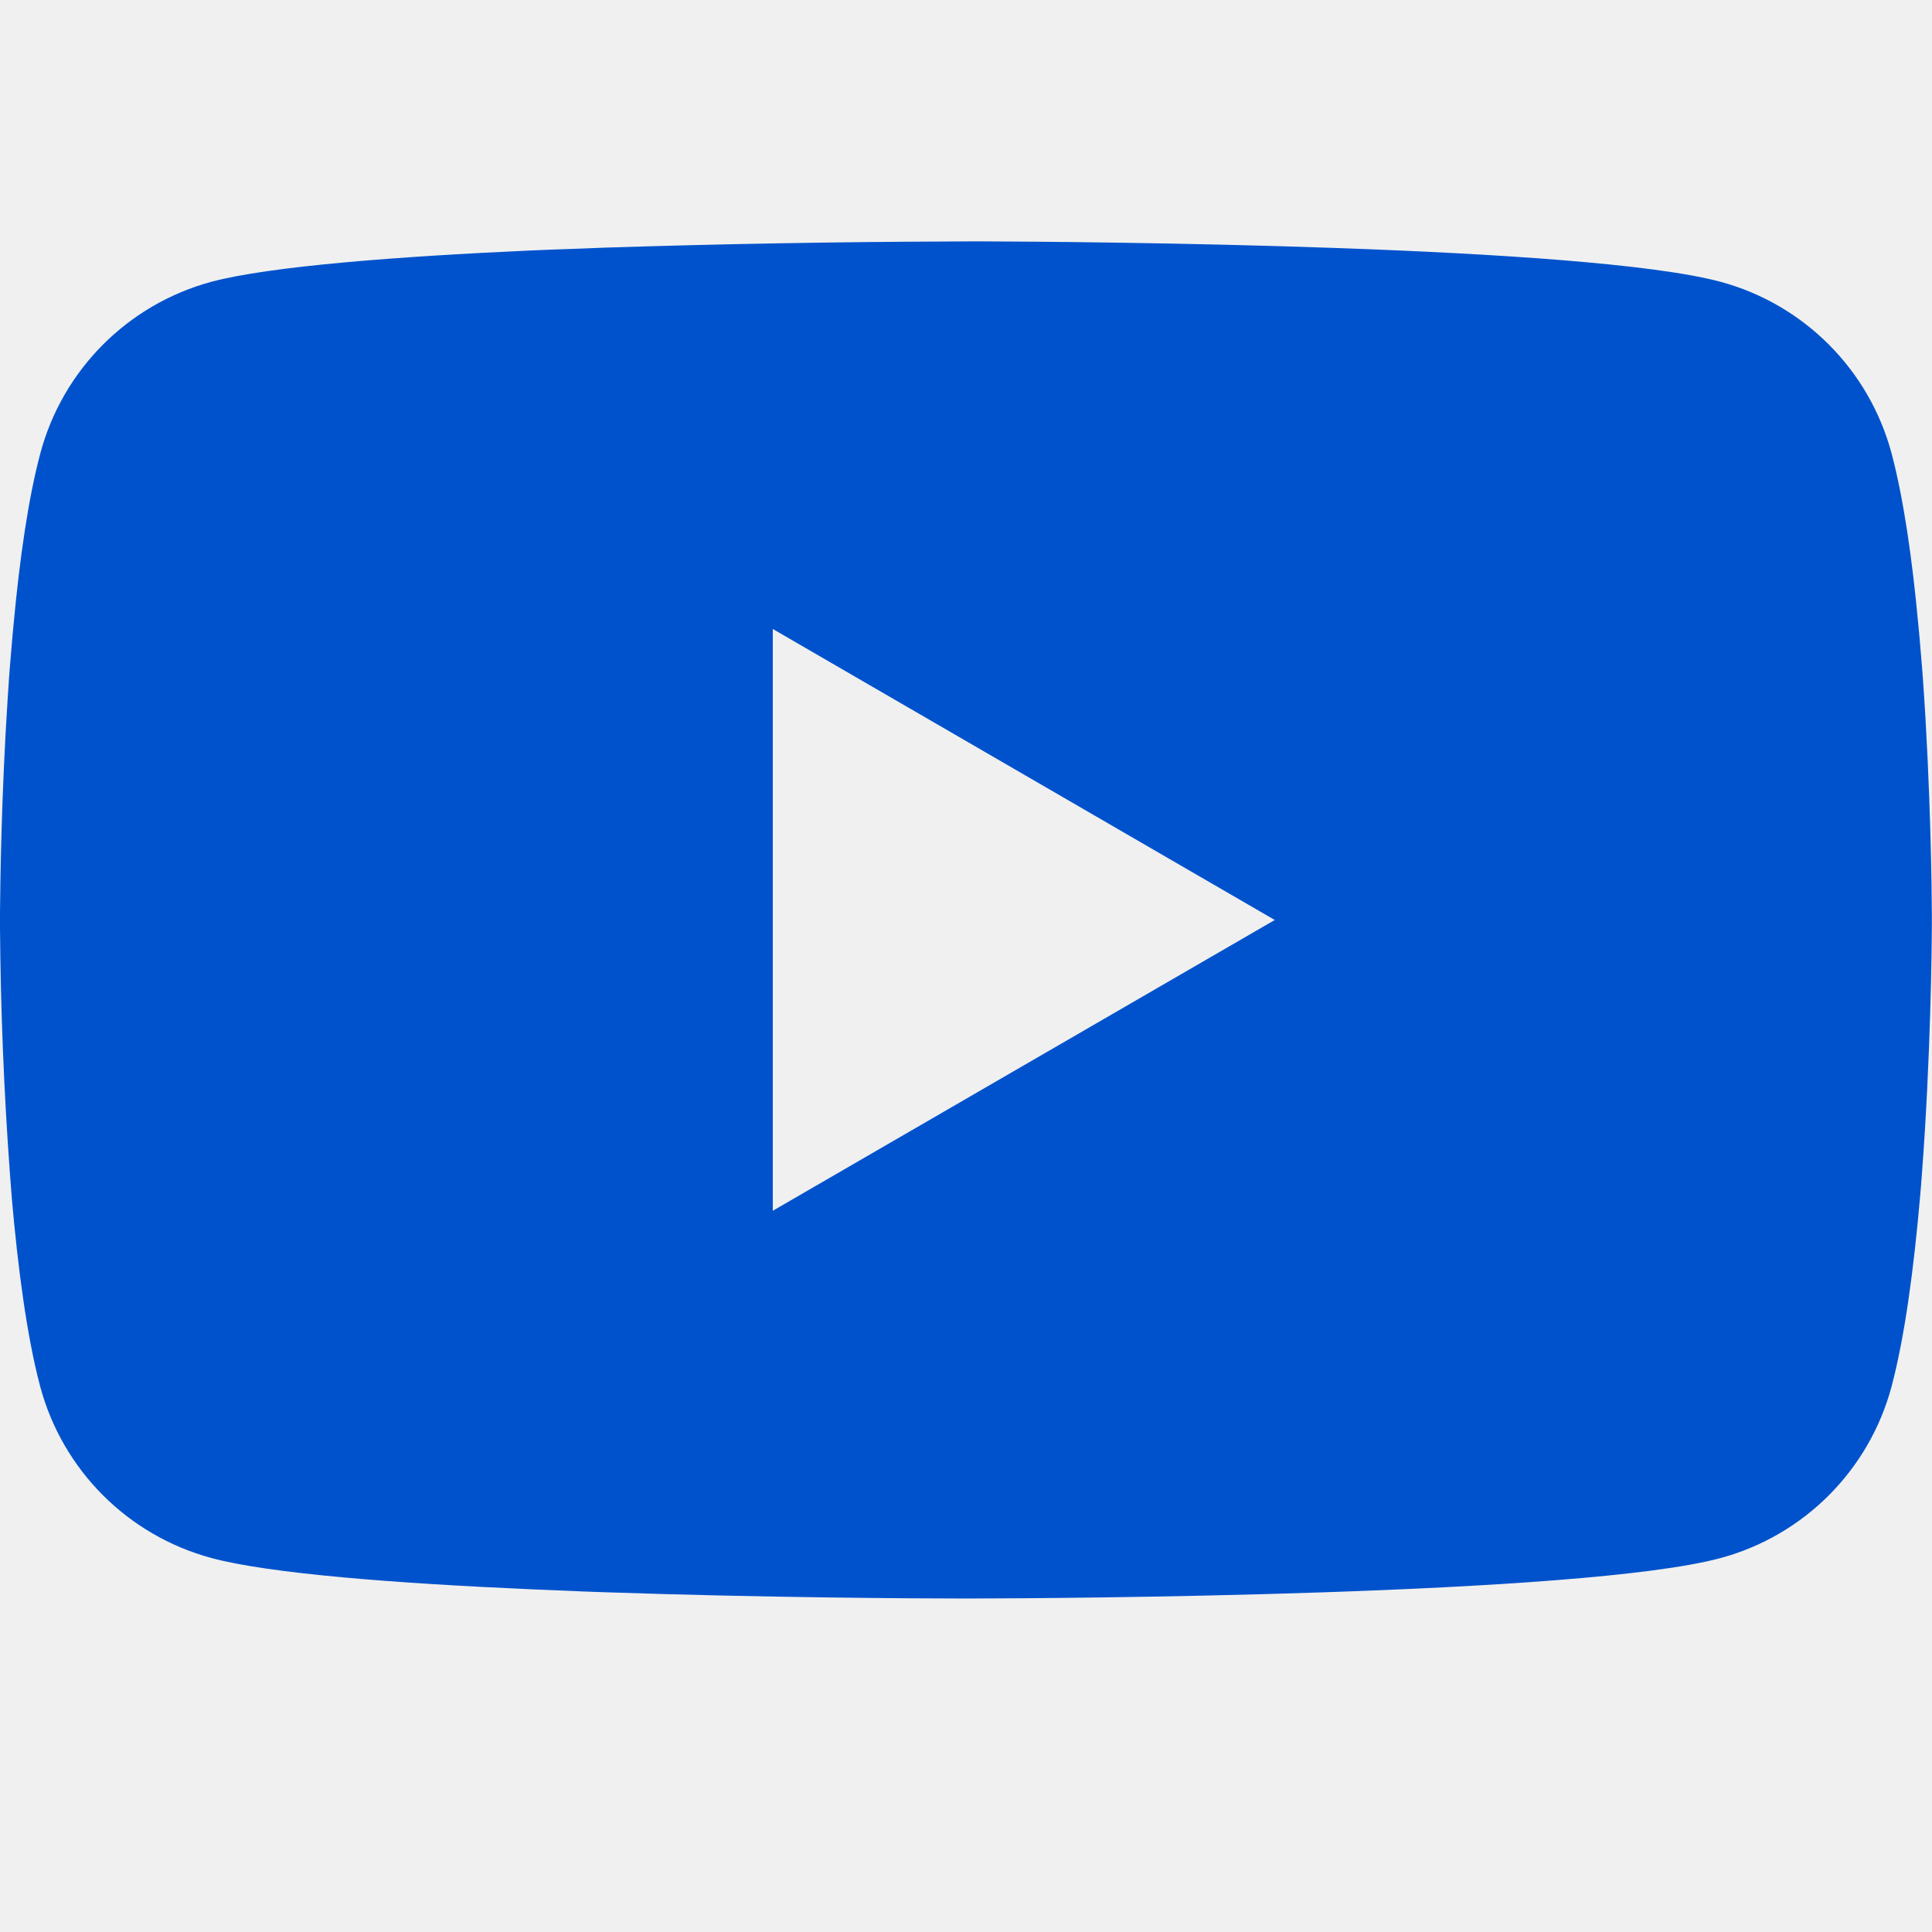
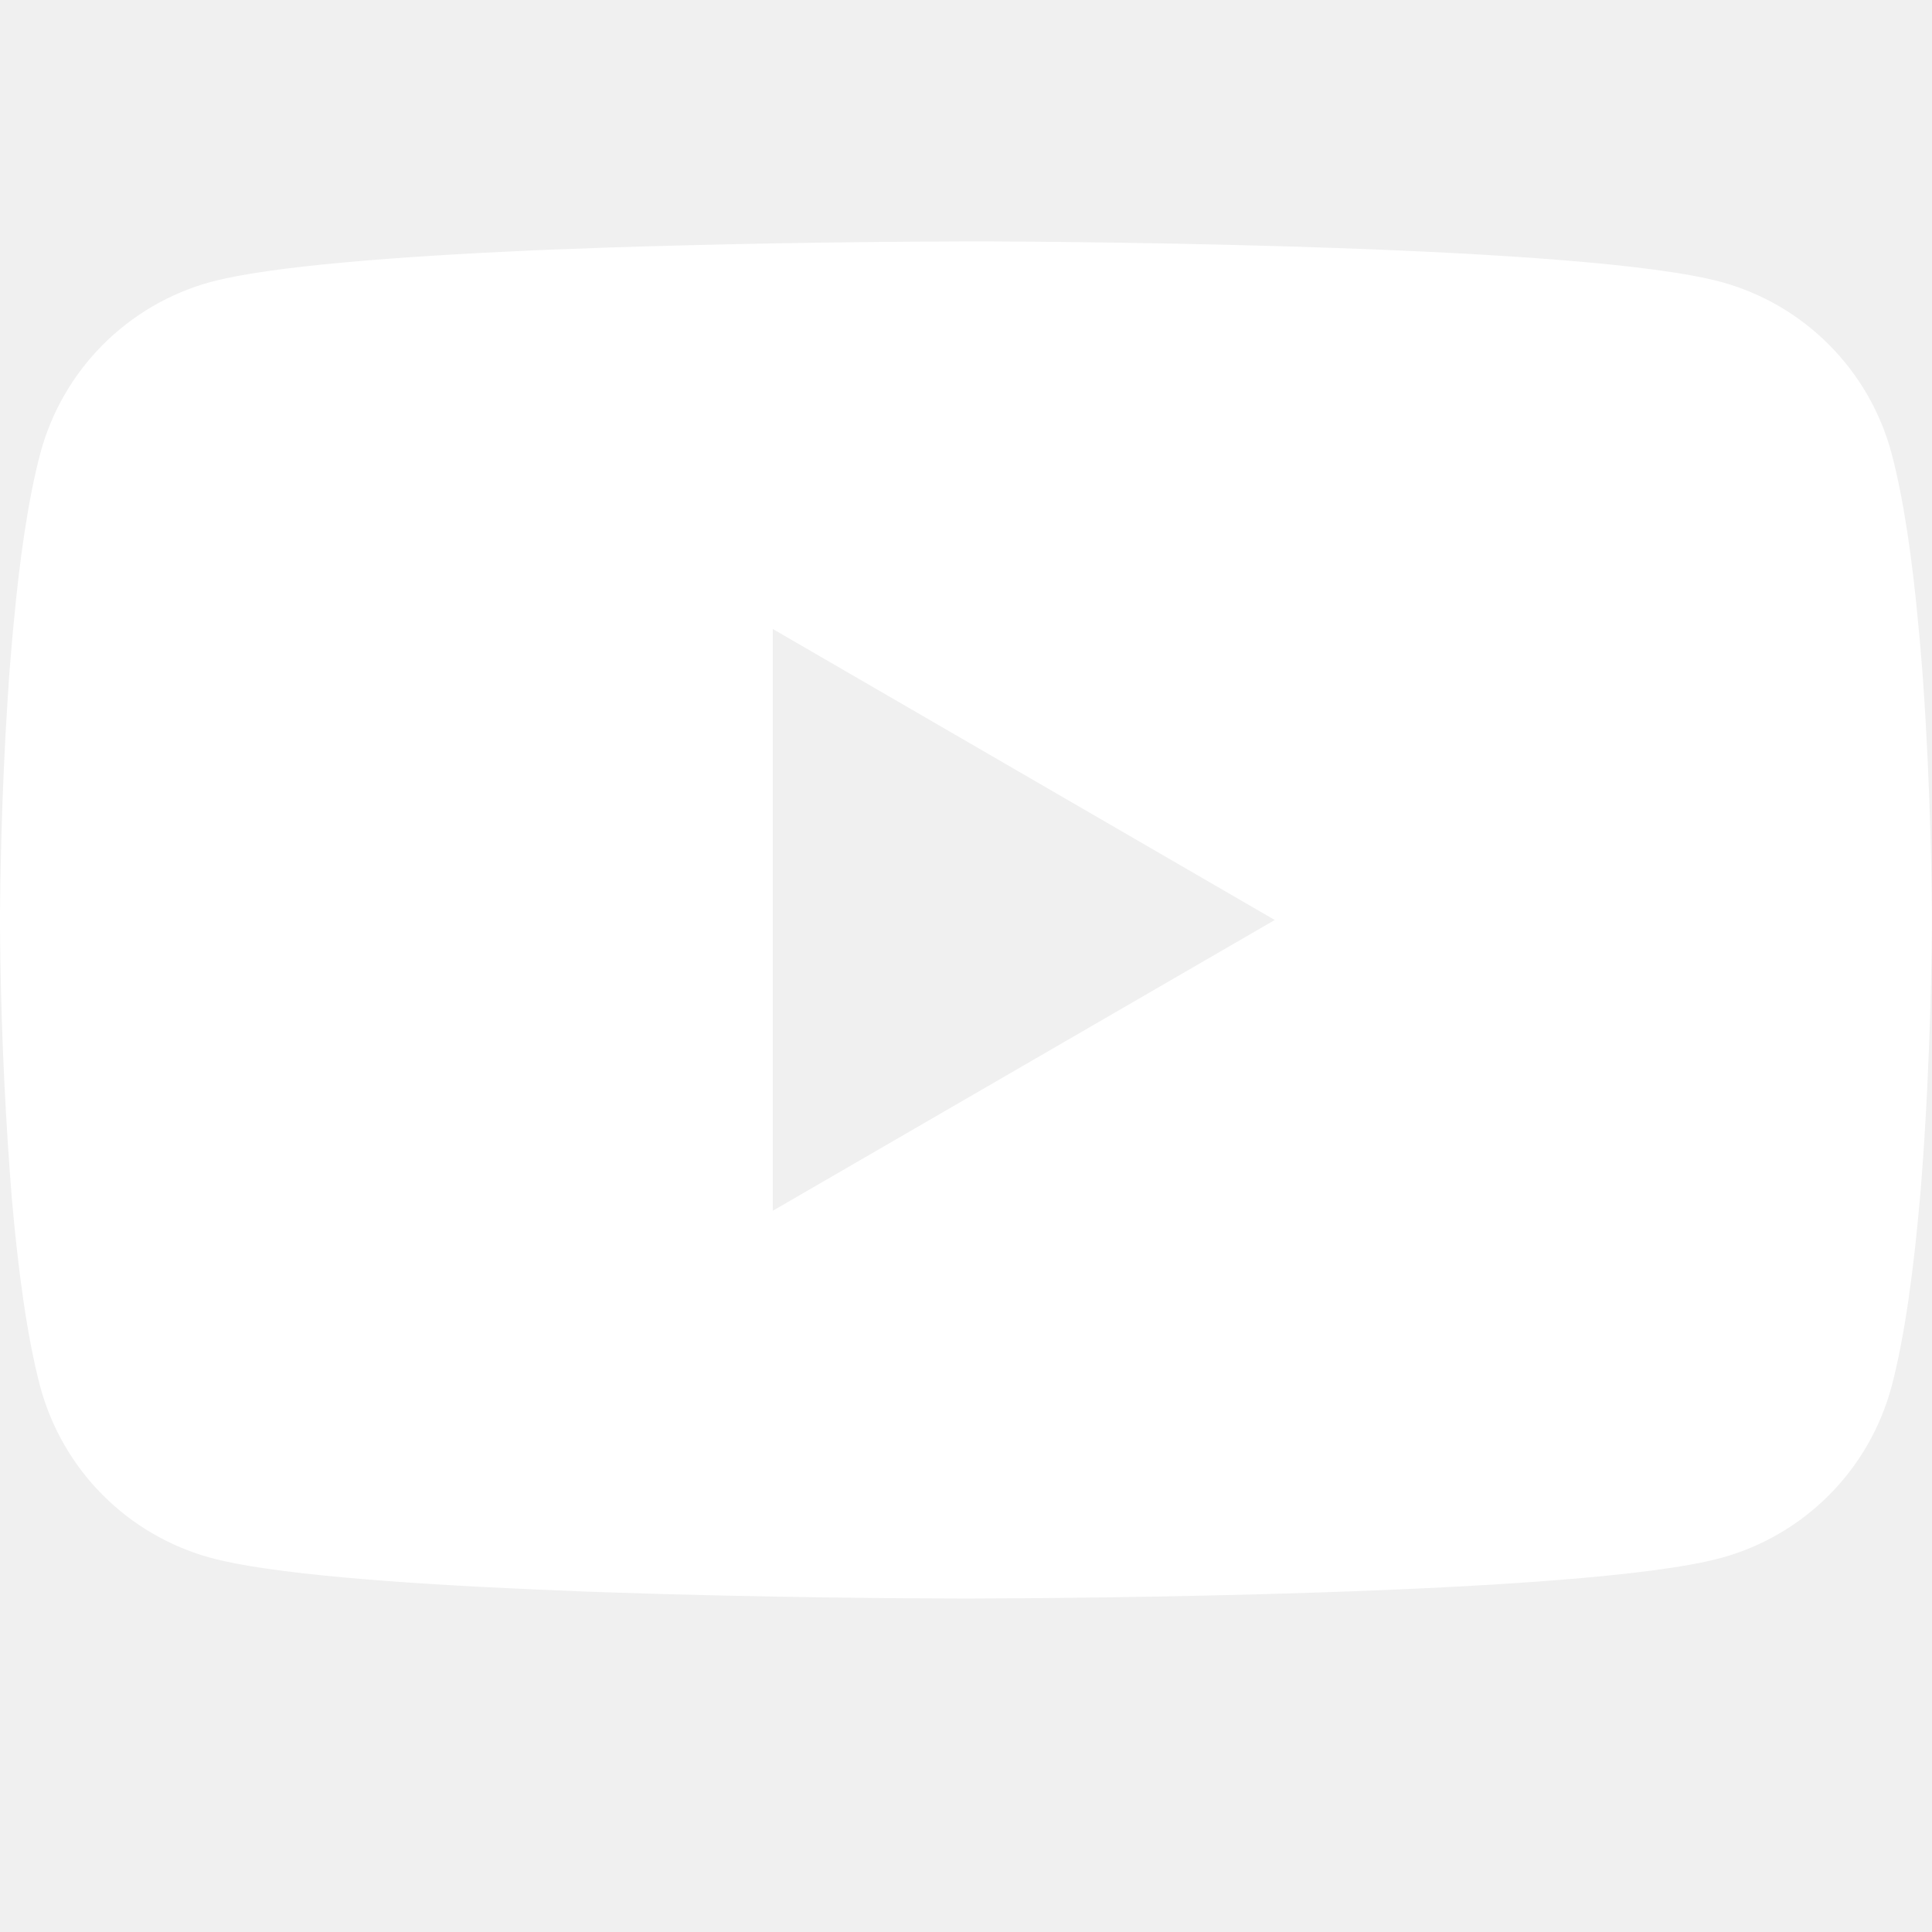
- <svg xmlns="http://www.w3.org/2000/svg" width="16" height="16" fill="#0052CC" class="bi bi-youtube" viewBox="0 0 16 16">
+ <svg xmlns="http://www.w3.org/2000/svg" width="16" height="16" fill="#FFFFFF" class="bi bi-youtube" viewBox="0 0 16 16">
  <path d="M8.051 1.999h.089c.822.003 4.987.033 6.11.335a2.01 2.01 0 0 1 1.415 1.42c.101.38.172.883.22 1.402l.01.104.022.26.008.104c.065.914.073 1.77.074 1.957v.075c-.001.194-.01 1.108-.082 2.06l-.008.105-.009.104c-.05.572-.124 1.14-.235 1.558a2.01 2.01 0 0 1-1.415 1.42c-1.16.312-5.569.334-6.18.335h-.142c-.309 0-1.587-.006-2.927-.052l-.17-.006-.087-.004-.171-.007-.171-.007c-1.11-.049-2.167-.128-2.654-.26a2.01 2.01 0 0 1-1.415-1.419c-.111-.417-.185-.986-.235-1.558L.09 9.82l-.008-.104A31 31 0 0 1 0 7.68v-.123c.002-.215.01-.958.064-1.778l.007-.103.003-.052.008-.104.022-.26.01-.104c.048-.519.119-1.023.22-1.402a2.01 2.01 0 0 1 1.415-1.42c.487-.13 1.544-.21 2.654-.26l.17-.007.172-.006.086-.003.171-.007A100 100 0 0 1 7.858 2zM6.4 5.209v4.818l4.157-2.408z" />
</svg>
